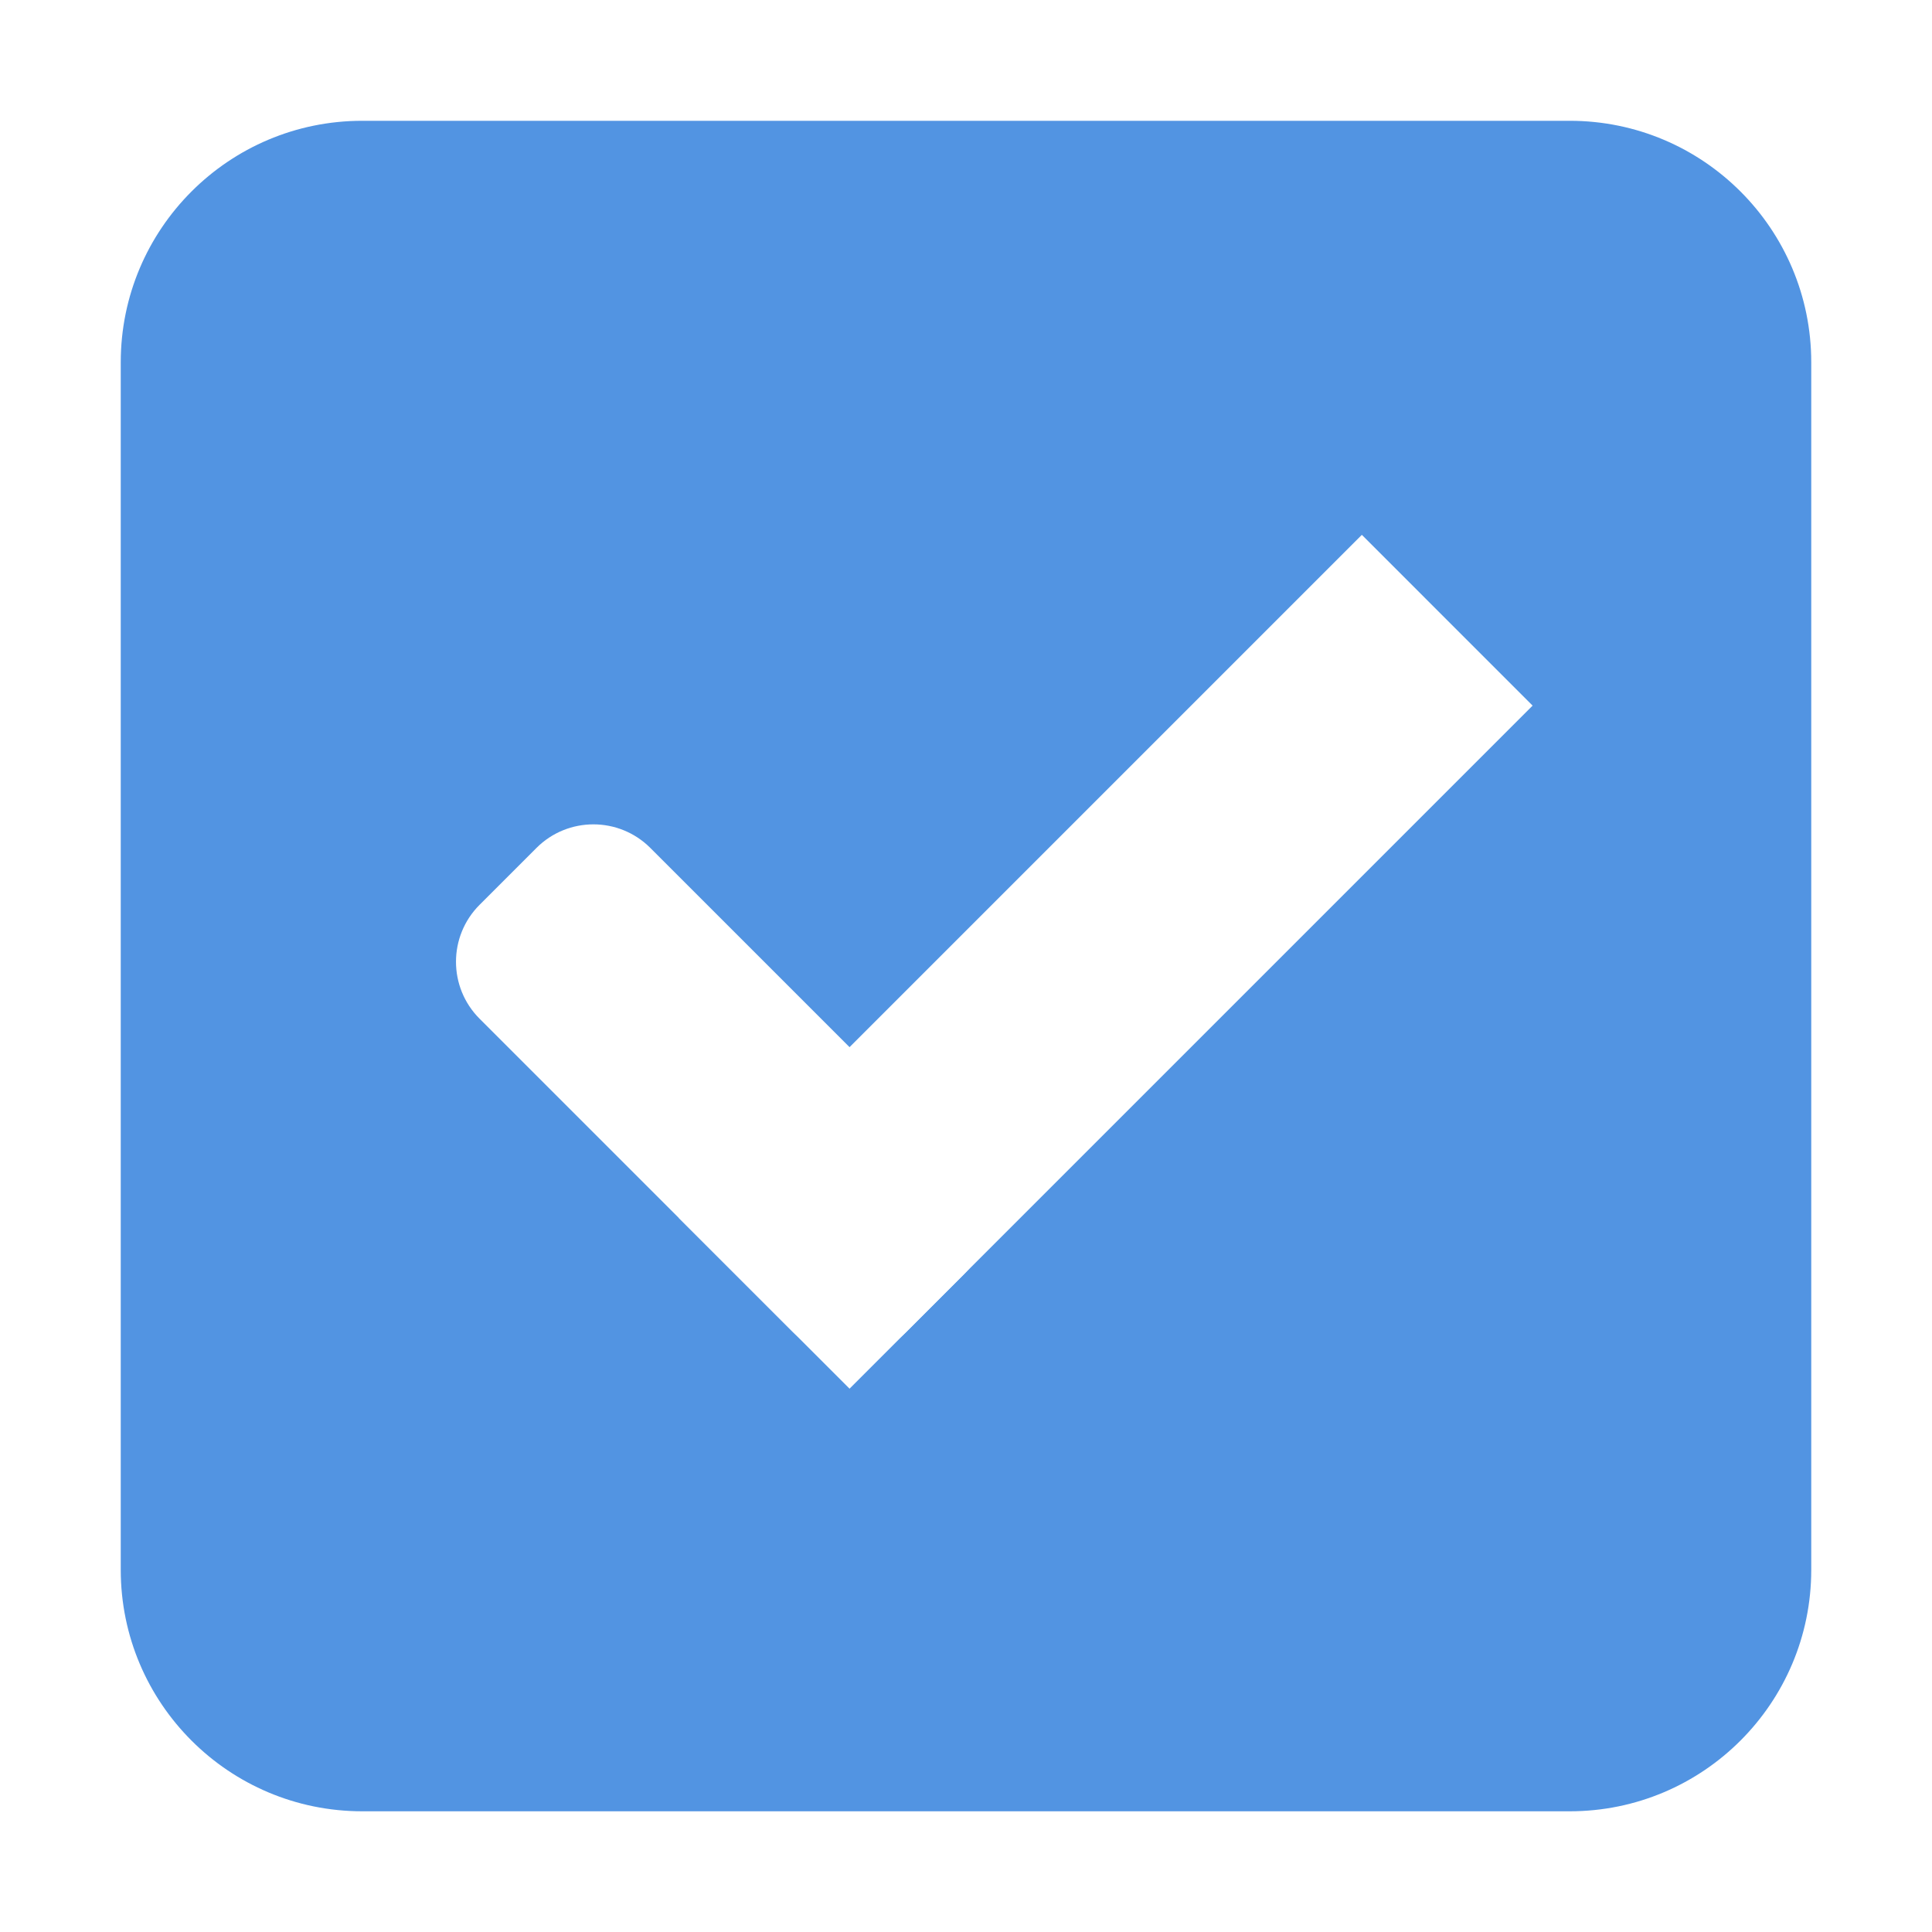
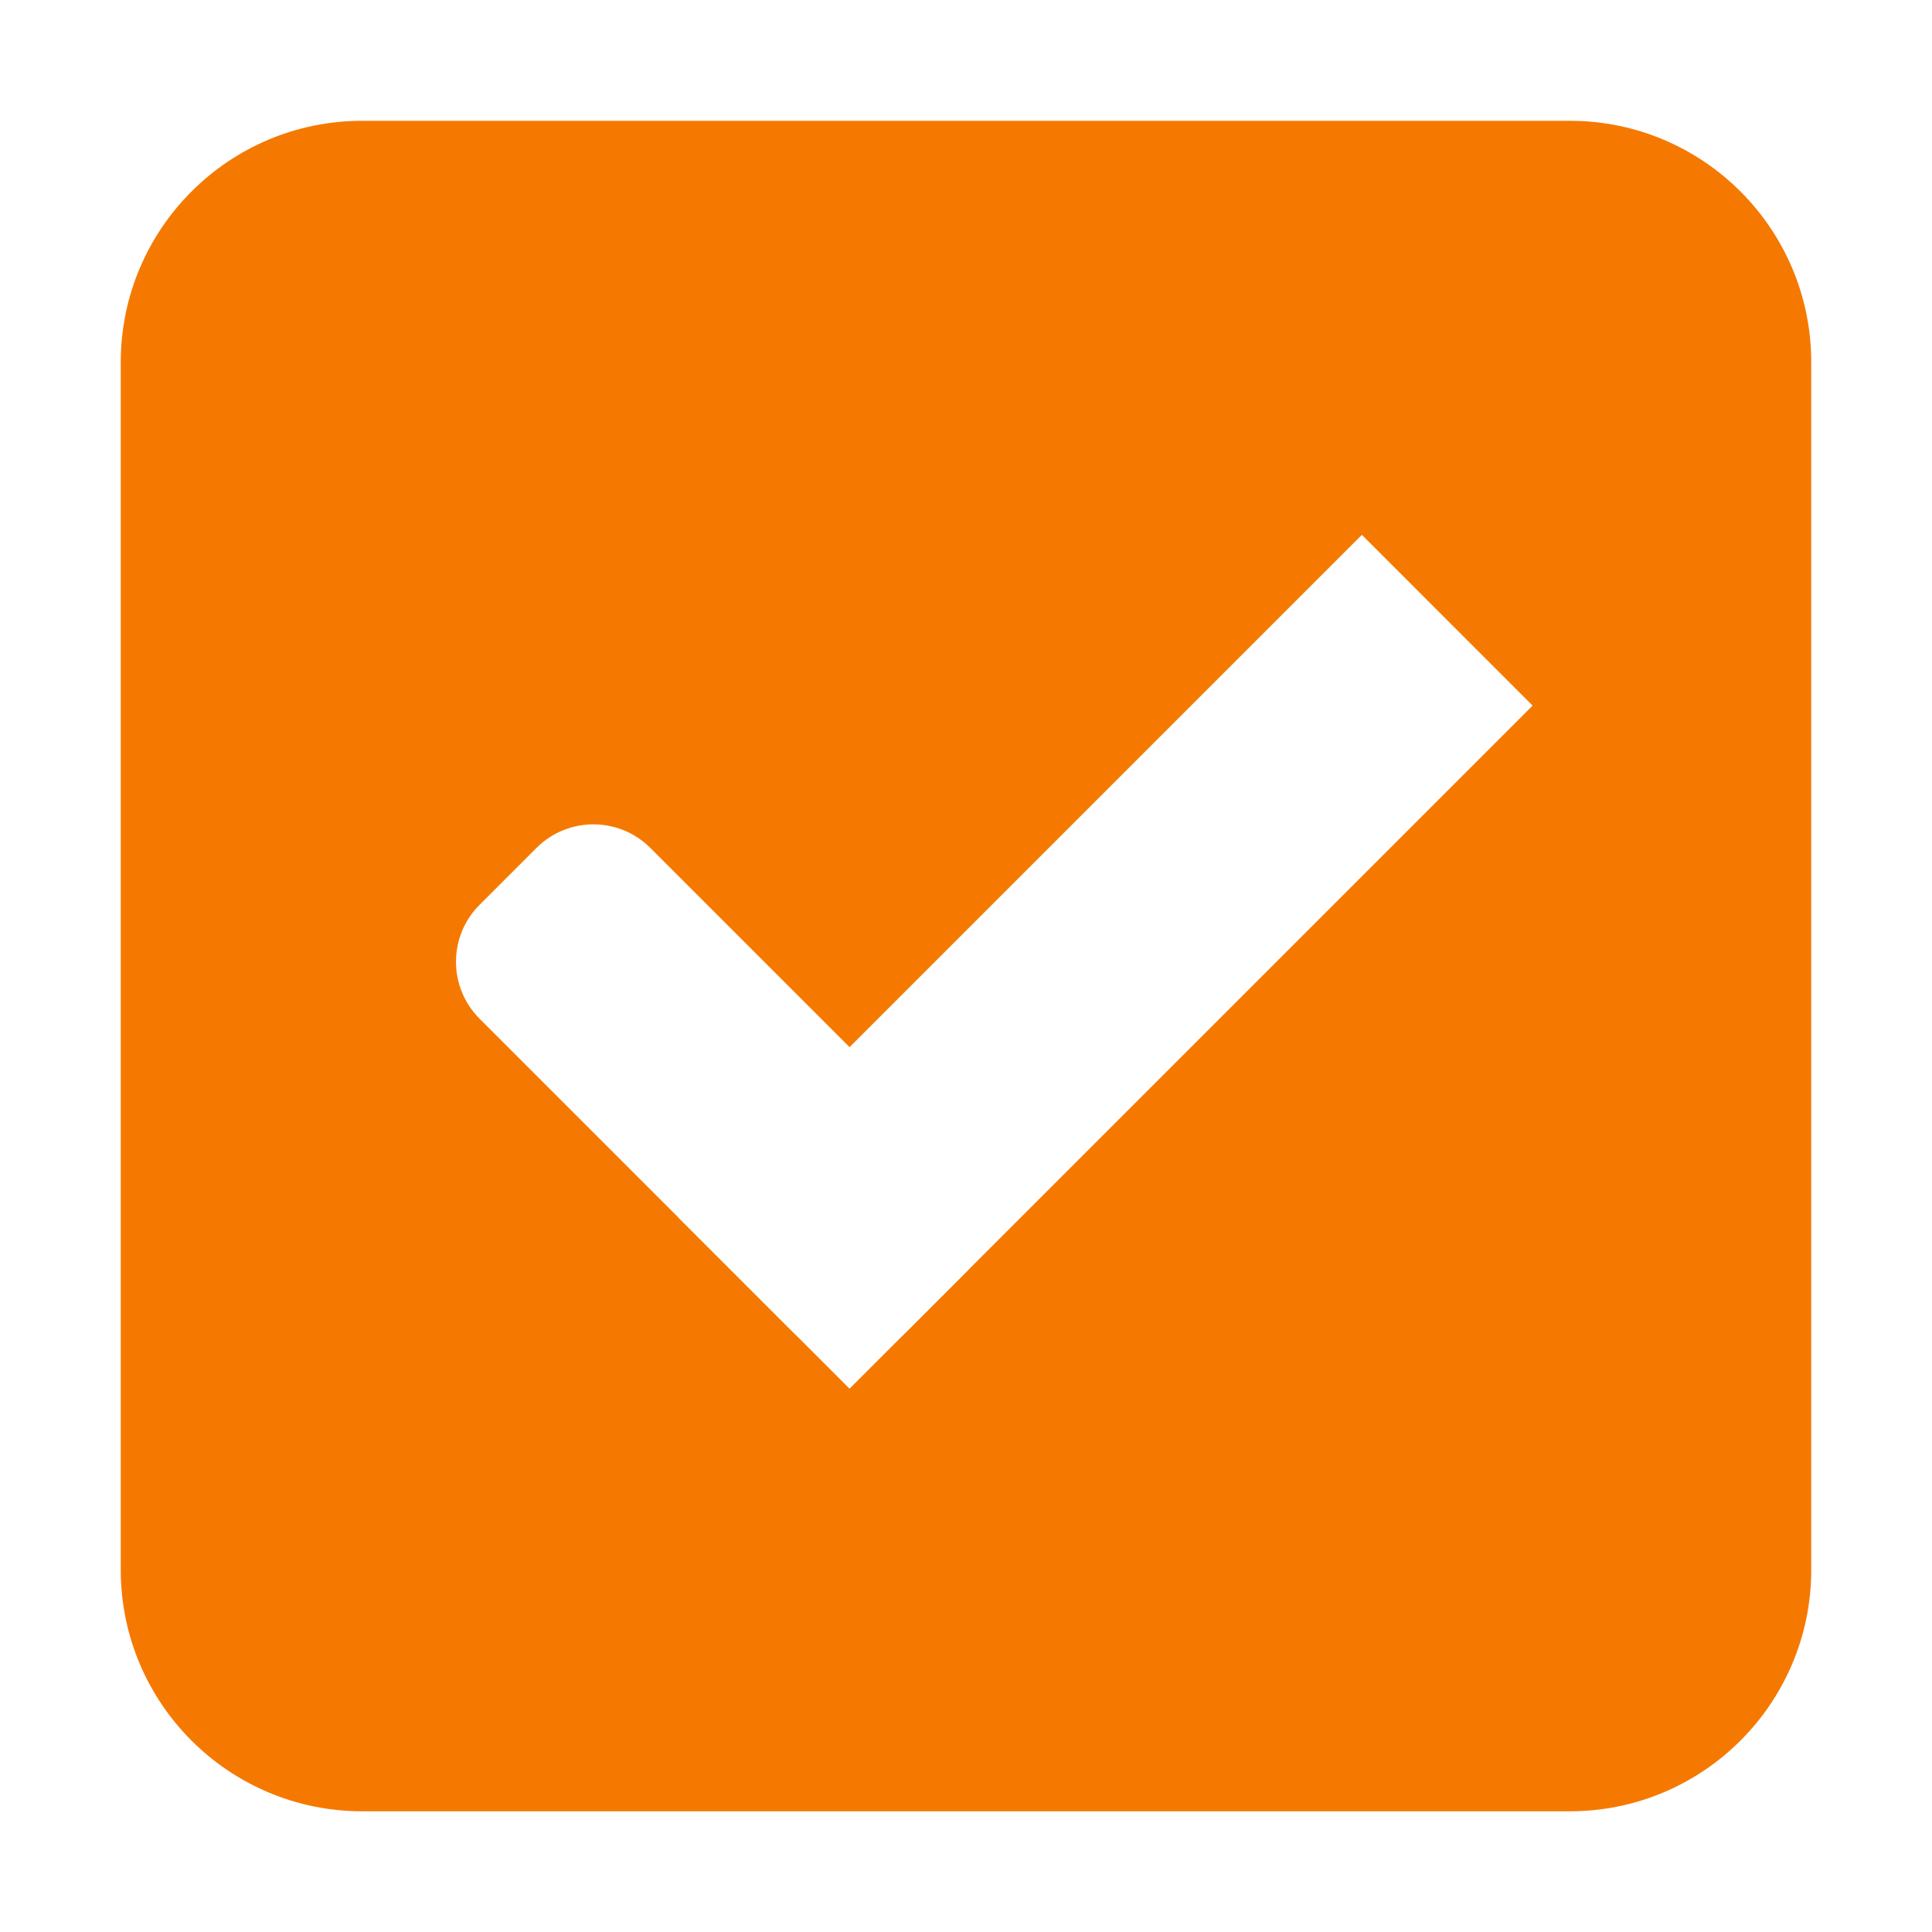
<svg xmlns="http://www.w3.org/2000/svg" xmlns:ns1="http://www.openswatchbook.org/uri/2009/osb" xmlns:xlink="http://www.w3.org/1999/xlink" width="16" height="16" id="svg2" version="1.1">
  <defs id="defs4">
    <linearGradient id="selected_fg_color" ns1:paint="solid">
      <stop style="stop-color:#ffffff;stop-opacity:1;" offset="0" id="stop4169" />
    </linearGradient>
    <linearGradient id="selected_bg_color" ns1:paint="solid">
-       <stop style="stop-color:#5294e2;stop-opacity:1;" offset="0" id="stop4166" />
+       <stop style="stop-color:#f57900;stop-opacity:1;" offset="0" id="stop4166" />
    </linearGradient>
    <linearGradient id="linearGradient7704">
      <stop style="stop-color:#4080fb;stop-opacity:0.745;" offset="0" id="stop7706" />
      <stop style="stop-color:#4080fb;stop-opacity:0.492;" offset="1" id="stop7708" />
    </linearGradient>
    <linearGradient id="linearGradient7694">
      <stop style="stop-color:#0f0f0f;stop-opacity:1;" offset="0" id="stop7696" />
      <stop id="stop7698" offset="0.078" style="stop-color:#171717;stop-opacity:1;" />
      <stop style="stop-color:#171717;stop-opacity:1;" offset="0.974" id="stop7700" />
      <stop style="stop-color:#1b1b1b;stop-opacity:1;" offset="1" id="stop7702" />
    </linearGradient>
    <linearGradient id="linearGradient3969-0-4-9">
      <stop style="stop-color:#353537;stop-opacity:1;" offset="0" id="stop3971-2-2-7" />
      <stop style="stop-color:#4d4f52;stop-opacity:1;" offset="1" id="stop3973-0-5-3" />
    </linearGradient>
    <linearGradient xlink:href="#selected_bg_color" id="linearGradient4168" x1="25" y1="31.362" x2="25" y2="45.362" gradientUnits="userSpaceOnUse" />
    <linearGradient xlink:href="#selected_fg_color" id="linearGradient4171" x1="10.5" y1="1033.362" x2="10.5" y2="1035.362" gradientUnits="userSpaceOnUse" />
    <linearGradient xlink:href="#selected_fg_color" id="linearGradient4173" x1="12" y1="1027.362" x2="12" y2="1035.362" gradientUnits="userSpaceOnUse" />
  </defs>
  <g id="layer1" transform="translate(0,-1036.362)">
    <g id="checkbox-checked-dark" transform="translate(16.83713,14.01041)">
      <g transform="translate(-52.83713,1021.99)" style="display:inline;opacity:1" id="checkbox-checked">
        <g id="checkbox-unchecked-5" style="display:inline" transform="translate(19,0)">
          <g id="sdsd-7">
            <g transform="translate(0,-30)" id="scdsdcd-5">
              <g transform="matrix(0.9295198,0,0,0.9291437,-156.7507,-212.9618)" id="g15812-6-6-1-5" style="display:inline">
                <g style="display:inline" id="g5489-2-9-6-8-8-53" transform="matrix(0.5089163,0,0,0.5173982,161.7932,197.5643)">
                  <g id="g5428-8-1-4-0-0-4" />
                </g>
              </g>
              <rect style="color:#000000;display:inline;overflow:visible;visibility:visible;fill:none;stroke:none;stroke-width:2;marker:none;enable-background:accumulate" id="rect13523-7" width="16" height="16" x="17" y="30.362" />
              <g id="g5400-6">
                <rect rx="2" y="31.362" x="18" height="14" width="14" id="rect5147-9-1-5-7-6-7" style="color:#000000;display:inline;overflow:visible;visibility:visible;fill:url(#linearGradient4168);fill-opacity:1;stroke:#000000;stroke-width:0;stroke-linecap:butt;stroke-linejoin:round;stroke-miterlimit:4;stroke-dasharray:none;stroke-dashoffset:0;stroke-opacity:1;marker:none;enable-background:accumulate" ry="2" />
              </g>
            </g>
          </g>
        </g>
        <g id="checkbox-checked-dark-7" transform="translate(36,-1036)" style="display:inline">
          <g id="g3981-6-4" transform="matrix(0.7071068,0.7071068,-0.7071068,0.7071068,729.9547,305.0582)" style="opacity:0.85;fill:#1a1a1a;fill-opacity:1" />
          <g id="g4049-2" transform="matrix(0.7071068,0.7071068,-0.7071068,0.7071068,727.9444,295.3112)">
            <g id="g4056-7" transform="translate(12.37438,11.53123)">
              <g id="g3981-0" transform="translate(-3,-4.999983)" style="fill:#3b3c3e;fill-opacity:1">
                <rect ry="0.667" rx="0.667" y="1033.362" x="8" height="2" width="5" id="rect3977-39" style="fill:url(#linearGradient4171);fill-opacity:1;stroke:none" />
                <rect ry="0" y="1027.362" x="11" height="8" width="2" id="rect3979-7" style="fill:url(#linearGradient4173);fill-opacity:1;stroke:none" />
              </g>
              <rect style="fill:#eeeeee;fill-opacity:0;stroke:none" id="rect4047-81" width="3" height="1" x="5" y="-8" transform="translate(0,1036.362)" />
            </g>
          </g>
        </g>
      </g>
    </g>
  </g>
</svg>
